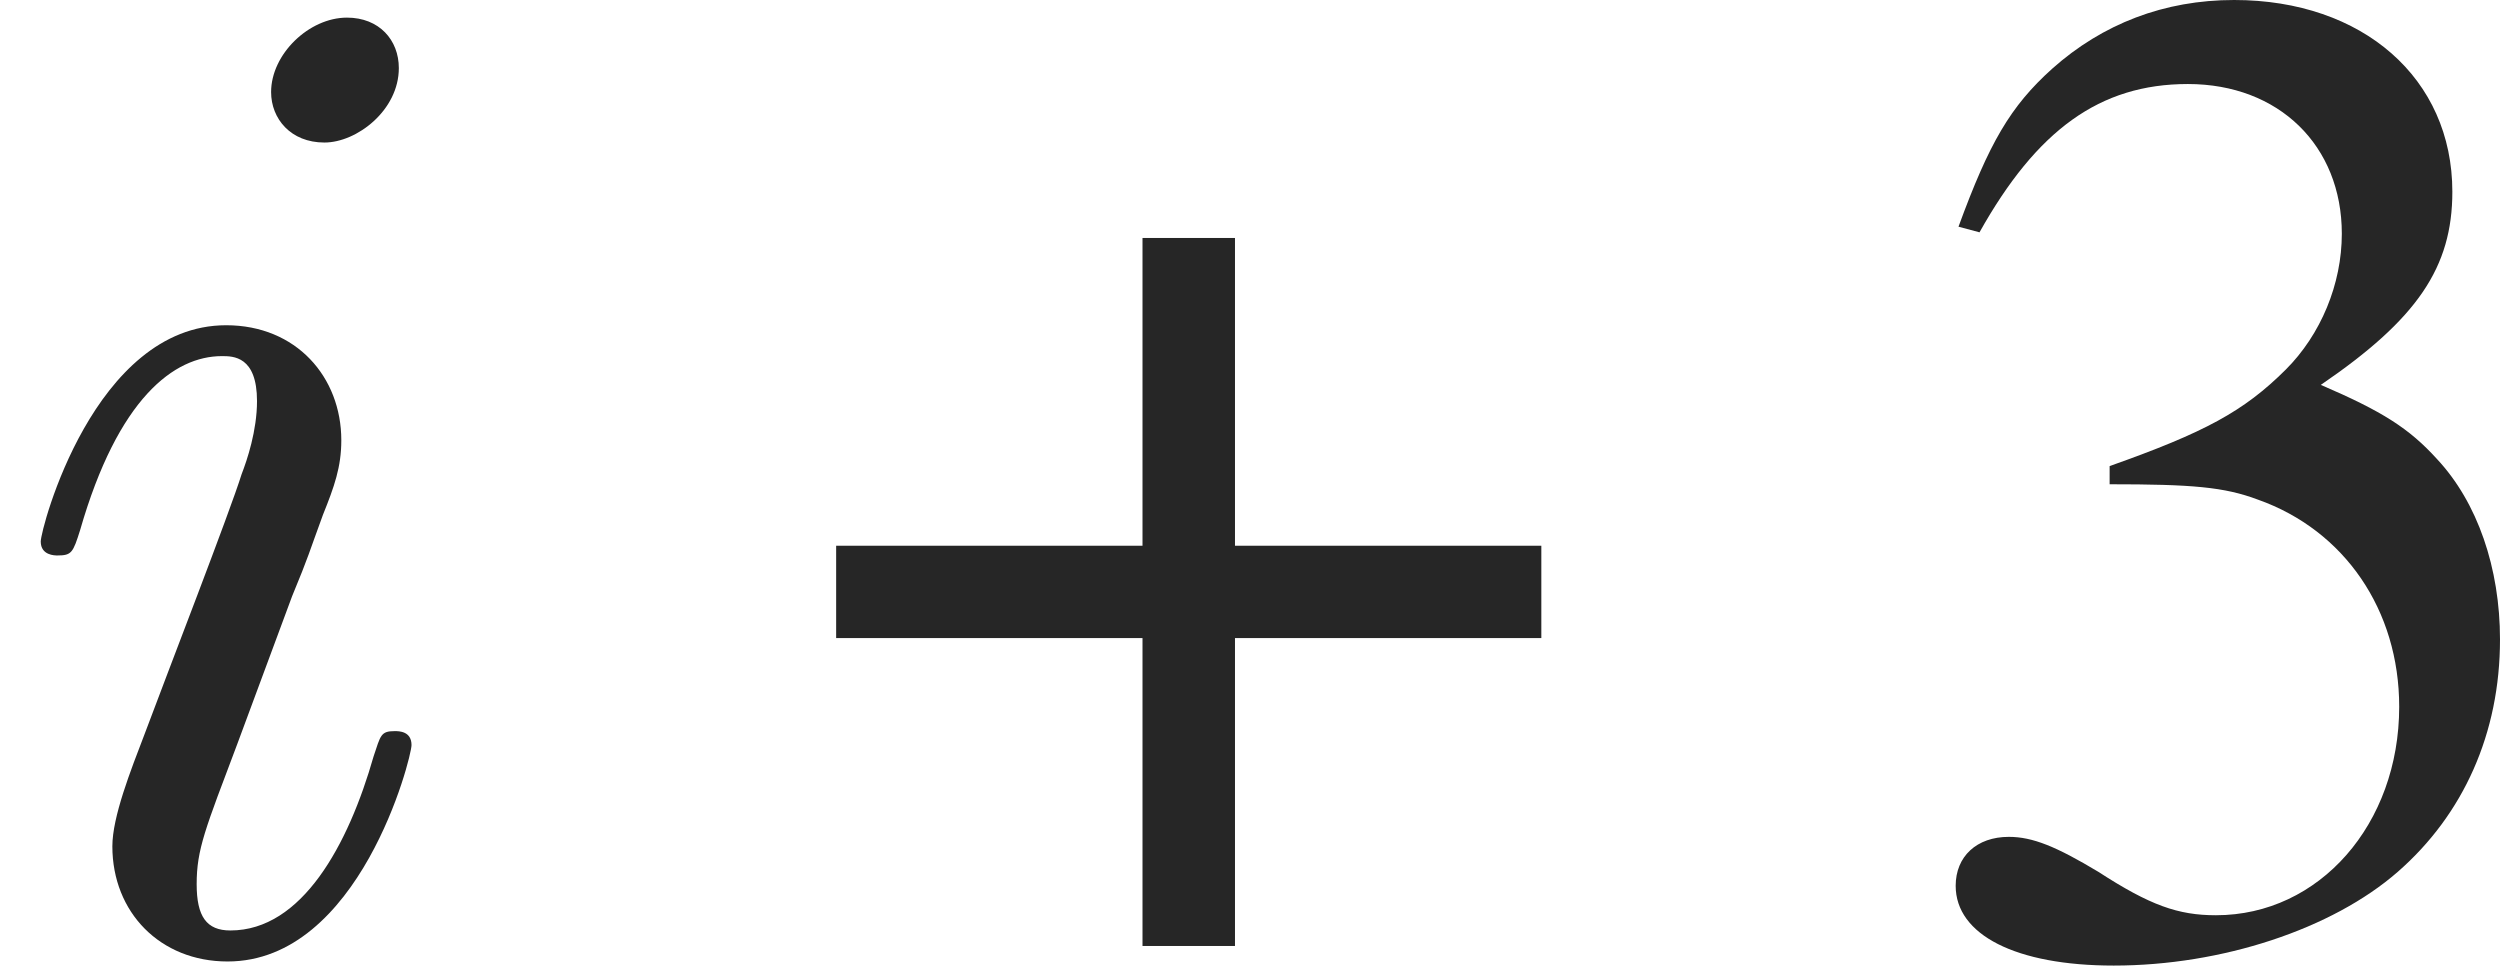
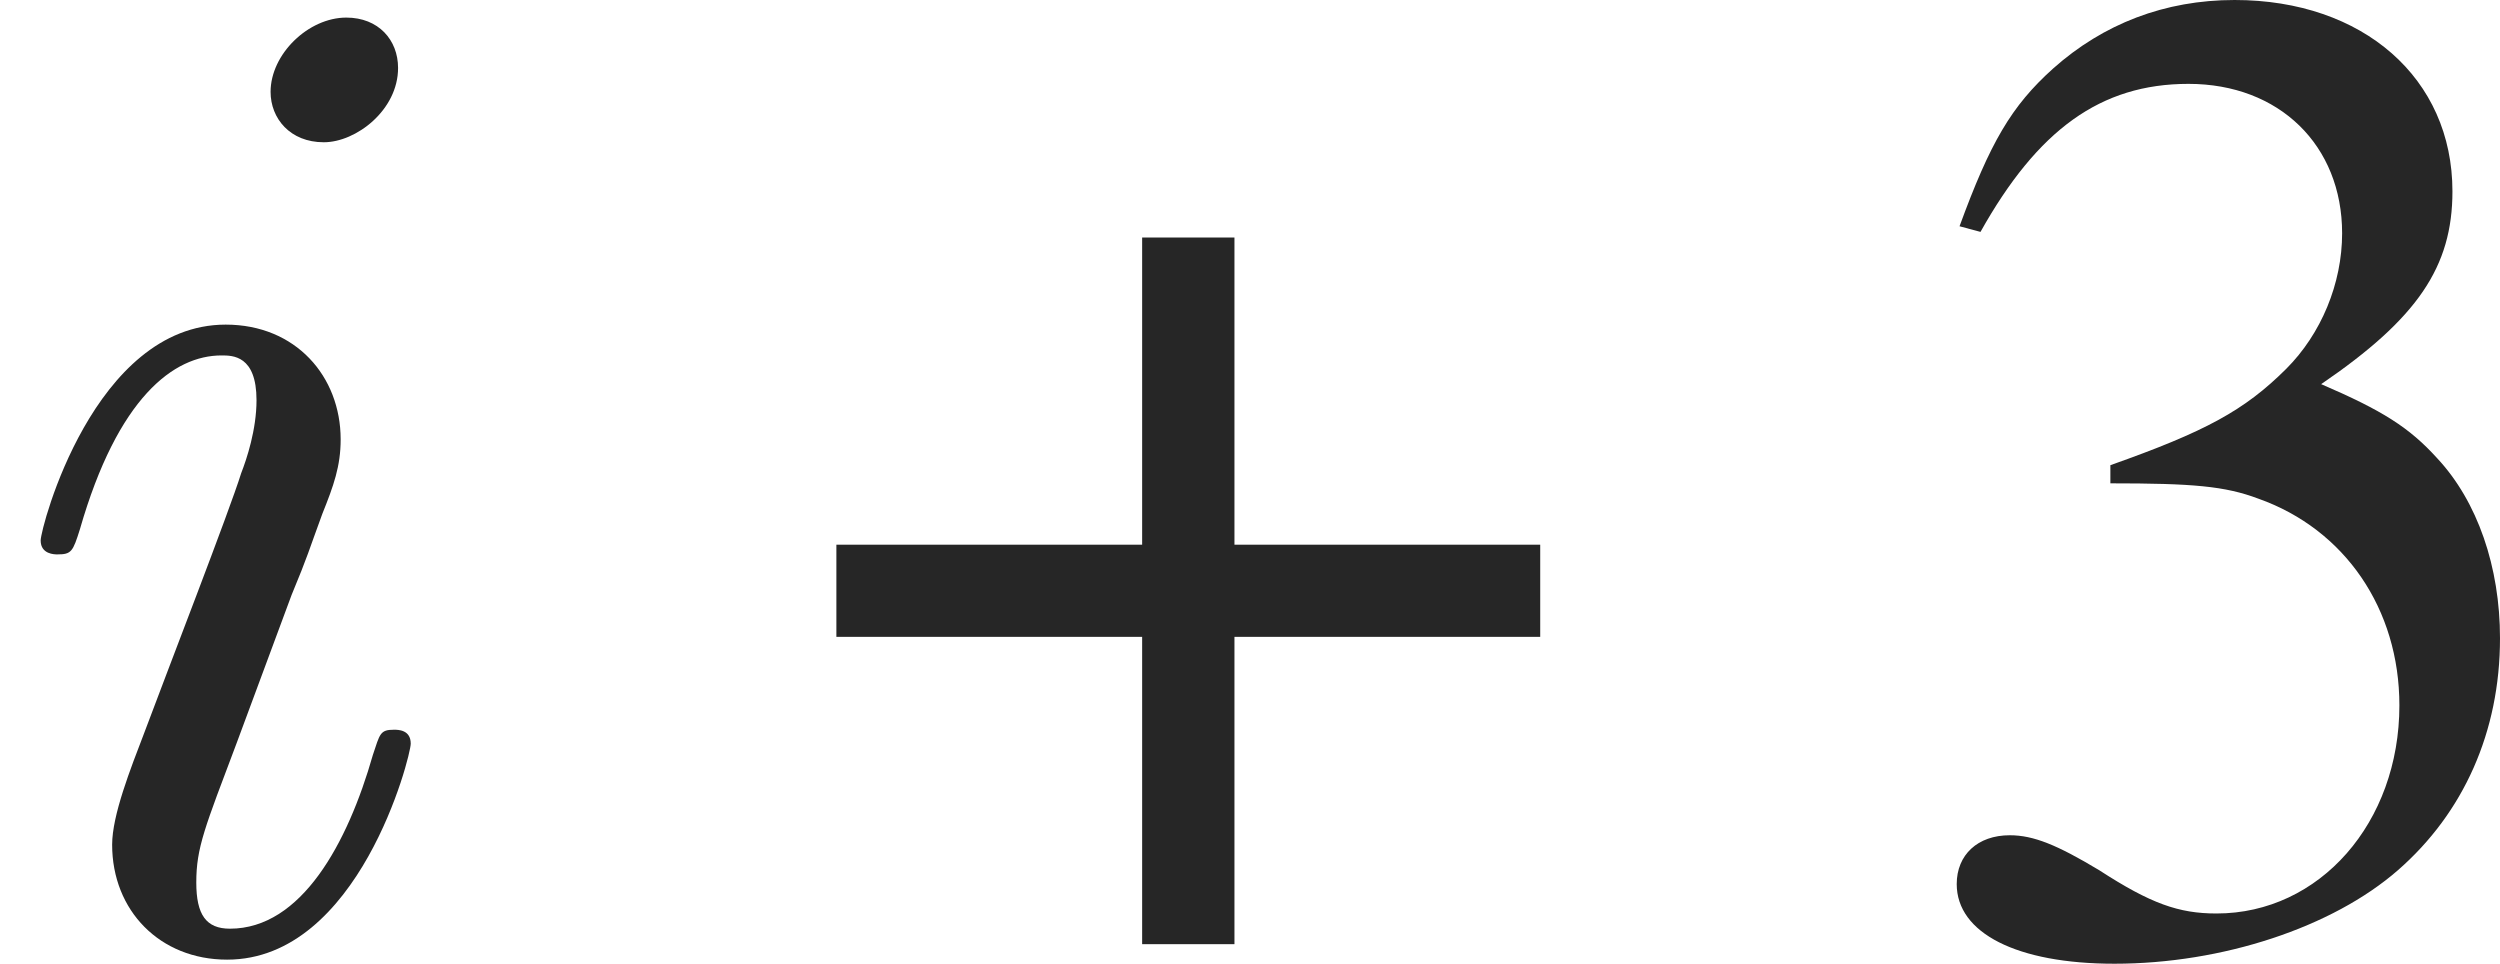
- <svg xmlns="http://www.w3.org/2000/svg" xmlns:xlink="http://www.w3.org/1999/xlink" height="6.849pt" version="1.1" viewBox="0 -6.71 17.733 6.849" width="17.733pt">
+ <svg xmlns="http://www.w3.org/2000/svg" xmlns:xlink="http://www.w3.org/1999/xlink" height="6.849pt" version="1.1" viewBox="0 -6.71 17.767 6.849" width="17.767pt">
  <defs>
    <path d="M2.471 -2.839H0.298V-2.184H2.471V0H3.127V-2.184H5.3V-2.839H3.127V-5.022H2.471V-2.839Z" id="g1-43" />
    <path d="M1.519 -3.275C2.104 -3.275 2.332 -3.256 2.571 -3.166C3.186 -2.948 3.573 -2.382 3.573 -1.697C3.573 -0.864 3.007 -0.218 2.273 -0.218C2.005 -0.218 1.806 -0.288 1.439 -0.526C1.141 -0.705 0.973 -0.774 0.804 -0.774C0.576 -0.774 0.427 -0.635 0.427 -0.427C0.427 -0.079 0.854 0.139 1.548 0.139C2.313 0.139 3.097 -0.119 3.563 -0.526S4.288 -1.509 4.288 -2.174C4.288 -2.68 4.129 -3.146 3.841 -3.454C3.643 -3.672 3.454 -3.792 3.017 -3.98C3.702 -4.447 3.95 -4.814 3.95 -5.35C3.95 -6.154 3.315 -6.71 2.402 -6.71C1.906 -6.71 1.469 -6.541 1.112 -6.223C0.814 -5.955 0.665 -5.697 0.447 -5.102L0.596 -5.062C1.002 -5.787 1.449 -6.114 2.074 -6.114C2.72 -6.114 3.166 -5.677 3.166 -5.052C3.166 -4.695 3.017 -4.337 2.769 -4.089C2.471 -3.792 2.194 -3.643 1.519 -3.404V-3.275Z" id="g1-51" />
-     <path d="M2.829 -6.227C2.829 -6.426 2.69 -6.585 2.461 -6.585C2.192 -6.585 1.923 -6.326 1.923 -6.057C1.923 -5.868 2.062 -5.699 2.301 -5.699C2.531 -5.699 2.829 -5.928 2.829 -6.227ZM2.072 -2.481C2.192 -2.77 2.192 -2.79 2.291 -3.059C2.371 -3.258 2.421 -3.397 2.421 -3.587C2.421 -4.035 2.102 -4.403 1.604 -4.403C0.667 -4.403 0.289 -2.959 0.289 -2.869C0.289 -2.77 0.389 -2.77 0.408 -2.77C0.508 -2.77 0.518 -2.79 0.568 -2.949C0.837 -3.885 1.235 -4.184 1.574 -4.184C1.654 -4.184 1.823 -4.184 1.823 -3.865C1.823 -3.656 1.753 -3.447 1.714 -3.347C1.634 -3.088 1.186 -1.933 1.026 -1.504C0.927 -1.245 0.797 -0.917 0.797 -0.707C0.797 -0.239 1.136 0.11 1.614 0.11C2.55 0.11 2.919 -1.335 2.919 -1.425C2.919 -1.524 2.829 -1.524 2.8 -1.524C2.7 -1.524 2.7 -1.494 2.65 -1.345C2.471 -0.717 2.142 -0.11 1.634 -0.11C1.465 -0.11 1.395 -0.209 1.395 -0.438C1.395 -0.687 1.455 -0.827 1.684 -1.435L2.072 -2.481Z" id="g2-105" />
+     <path d="M2.829 -6.227C2.829 -6.426 2.69 -6.585 2.461 -6.585C2.192 -6.585 1.923 -6.326 1.923 -6.057C1.923 -5.868 2.062 -5.699 2.301 -5.699C2.531 -5.699 2.829 -5.928 2.829 -6.227ZM2.072 -2.481C2.192 -2.77 2.192 -2.79 2.291 -3.059C2.371 -3.258 2.421 -3.397 2.421 -3.587C2.421 -4.035 2.102 -4.403 1.604 -4.403C0.667 -4.403 0.289 -2.959 0.289 -2.869C0.289 -2.77 0.389 -2.77 0.408 -2.77C0.508 -2.77 0.518 -2.79 0.568 -2.949C0.837 -3.885 1.235 -4.184 1.574 -4.184C1.654 -4.184 1.823 -4.184 1.823 -3.866C1.823 -3.656 1.753 -3.447 1.714 -3.347C1.634 -3.088 1.186 -1.933 1.026 -1.504C0.927 -1.245 0.797 -0.917 0.797 -0.707C0.797 -0.239 1.136 0.11 1.614 0.11C2.55 0.11 2.919 -1.335 2.919 -1.425C2.919 -1.524 2.829 -1.524 2.8 -1.524C2.7 -1.524 2.7 -1.494 2.65 -1.345C2.471 -0.717 2.142 -0.11 1.634 -0.11C1.465 -0.11 1.395 -0.209 1.395 -0.438C1.395 -0.687 1.455 -0.827 1.684 -1.435L2.072 -2.481Z" id="g2-105" />
  </defs>
  <g id="page1">
    <g fill="#262626">
      <use x="0" xlink:href="#g2-105" y="0" />
-       <use x="5.633" xlink:href="#g1-43" y="0" />
-       <use x="13.445" xlink:href="#g1-51" y="0" />
+       <use x="5.646" xlink:href="#g1-43" y="0" />
+       <use x="13.479" xlink:href="#g1-51" y="0" />
    </g>
  </g>
</svg>
